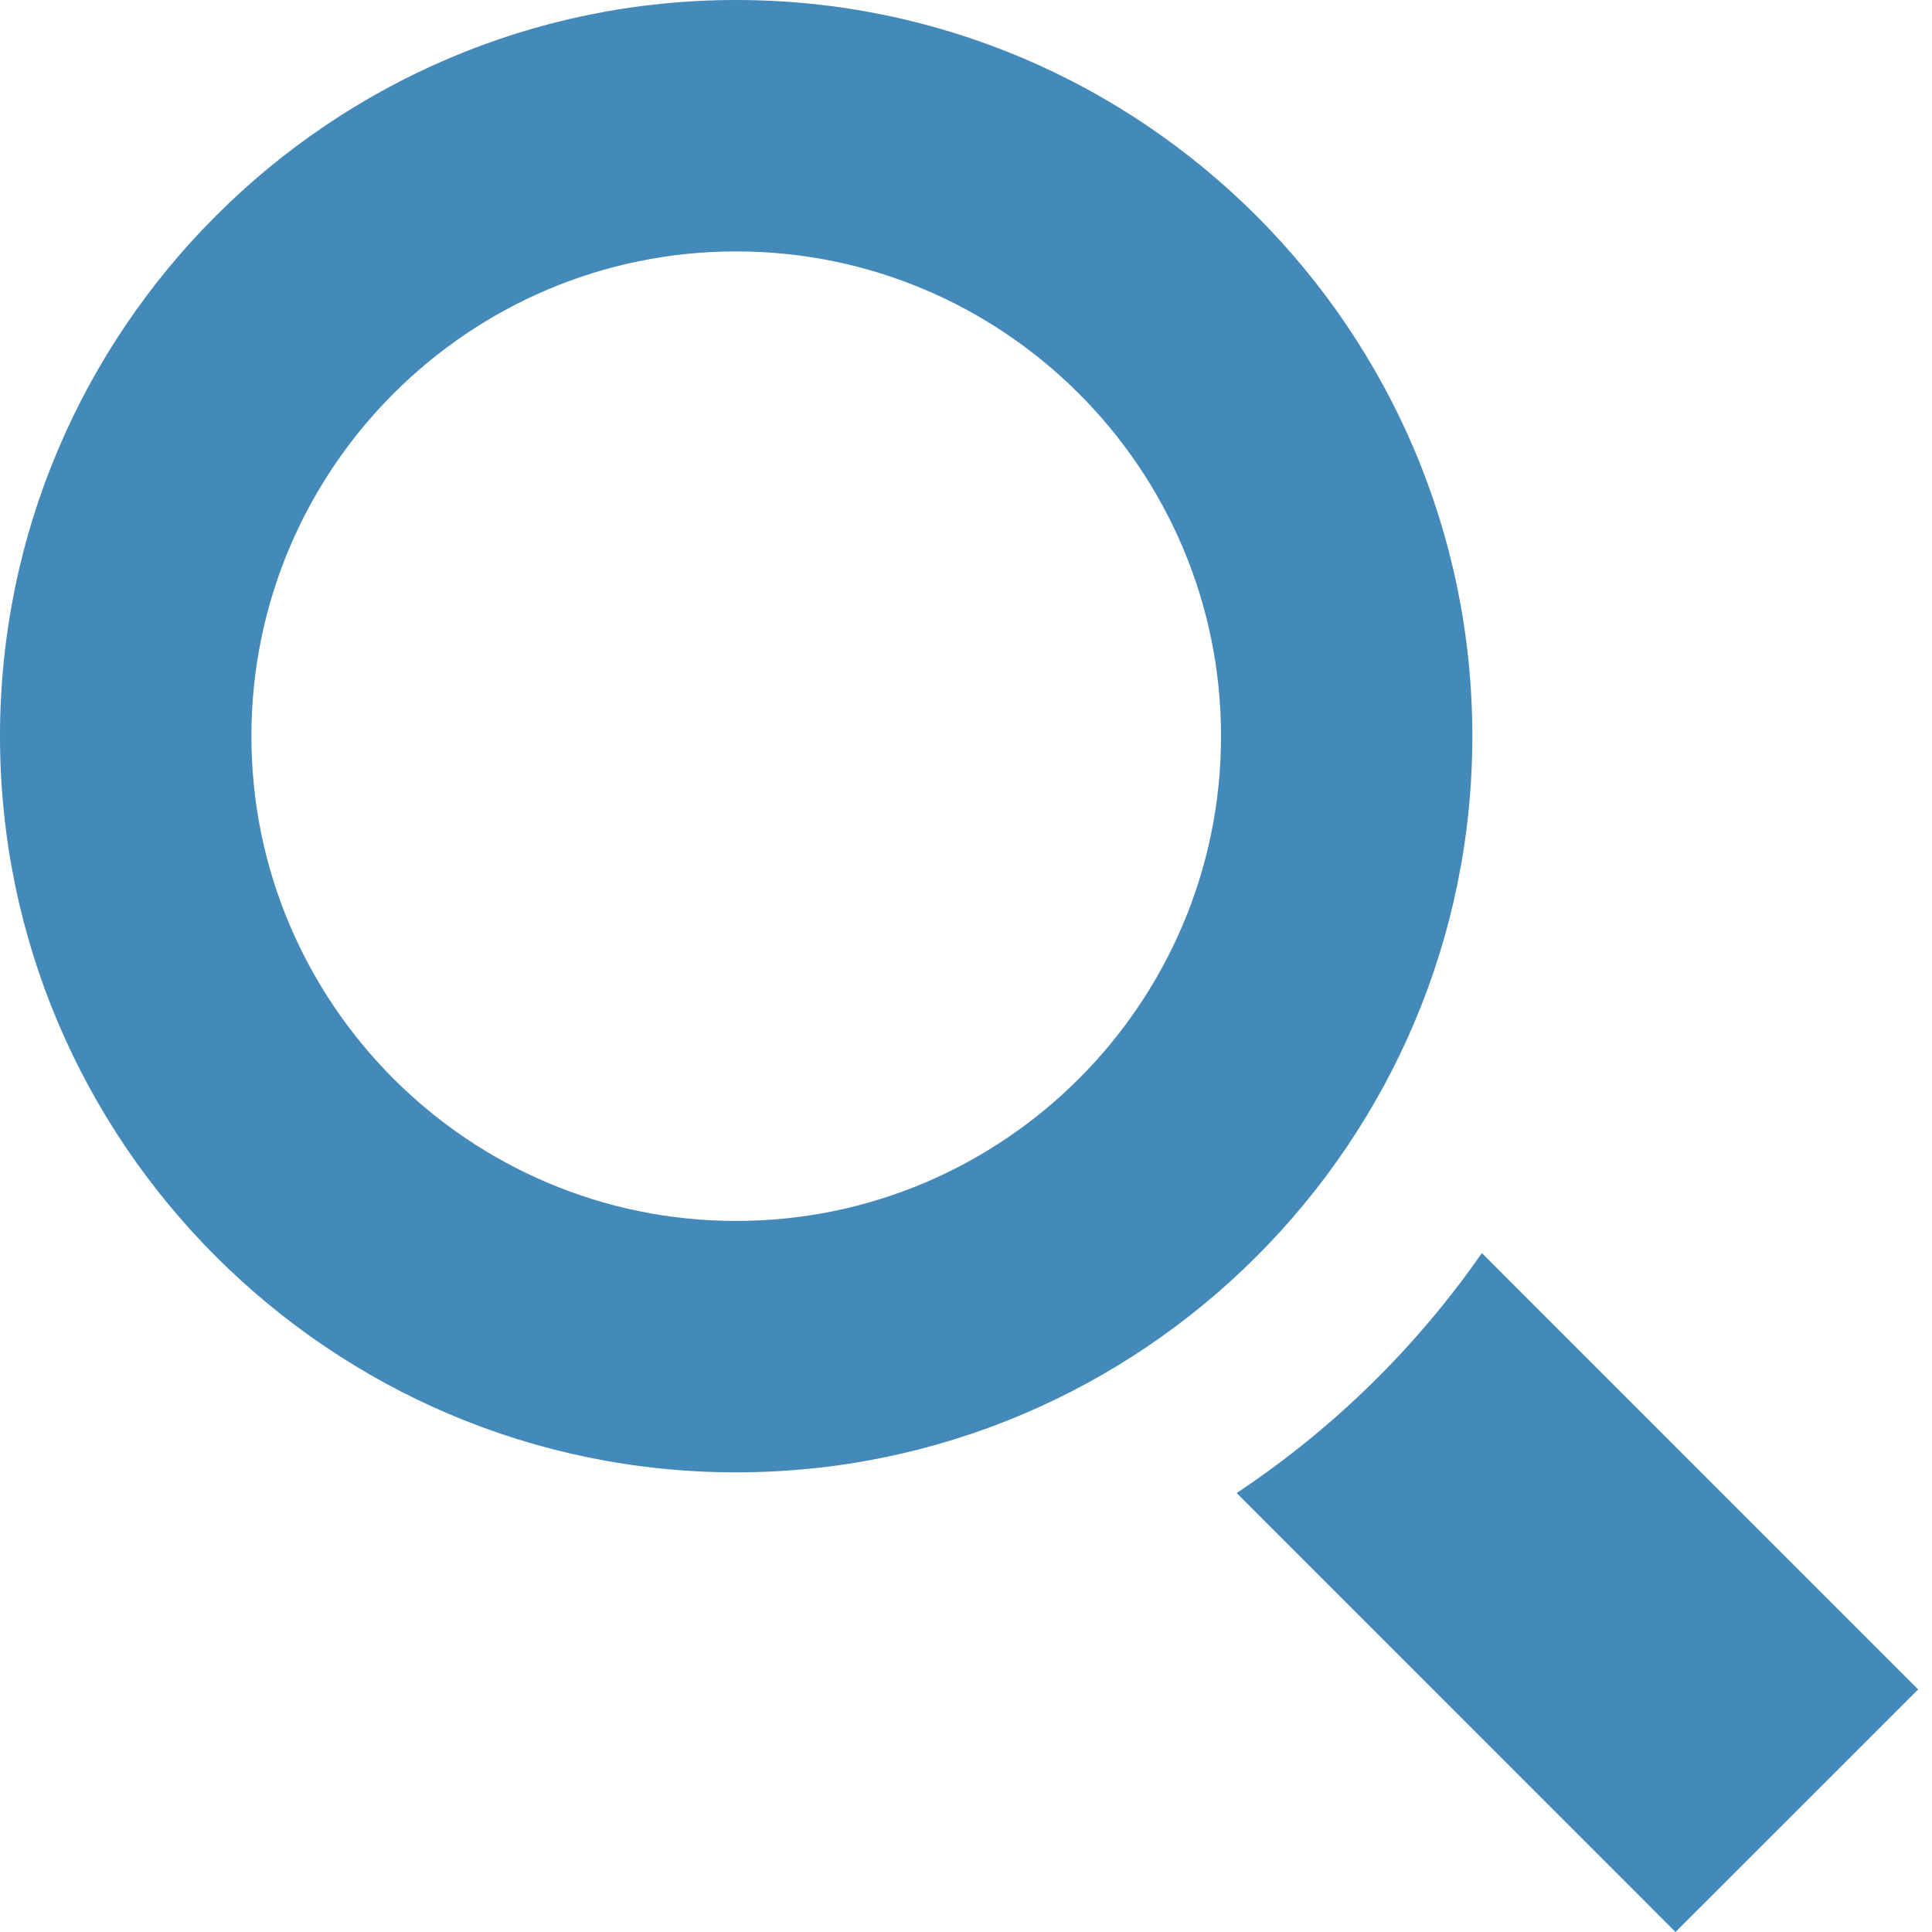
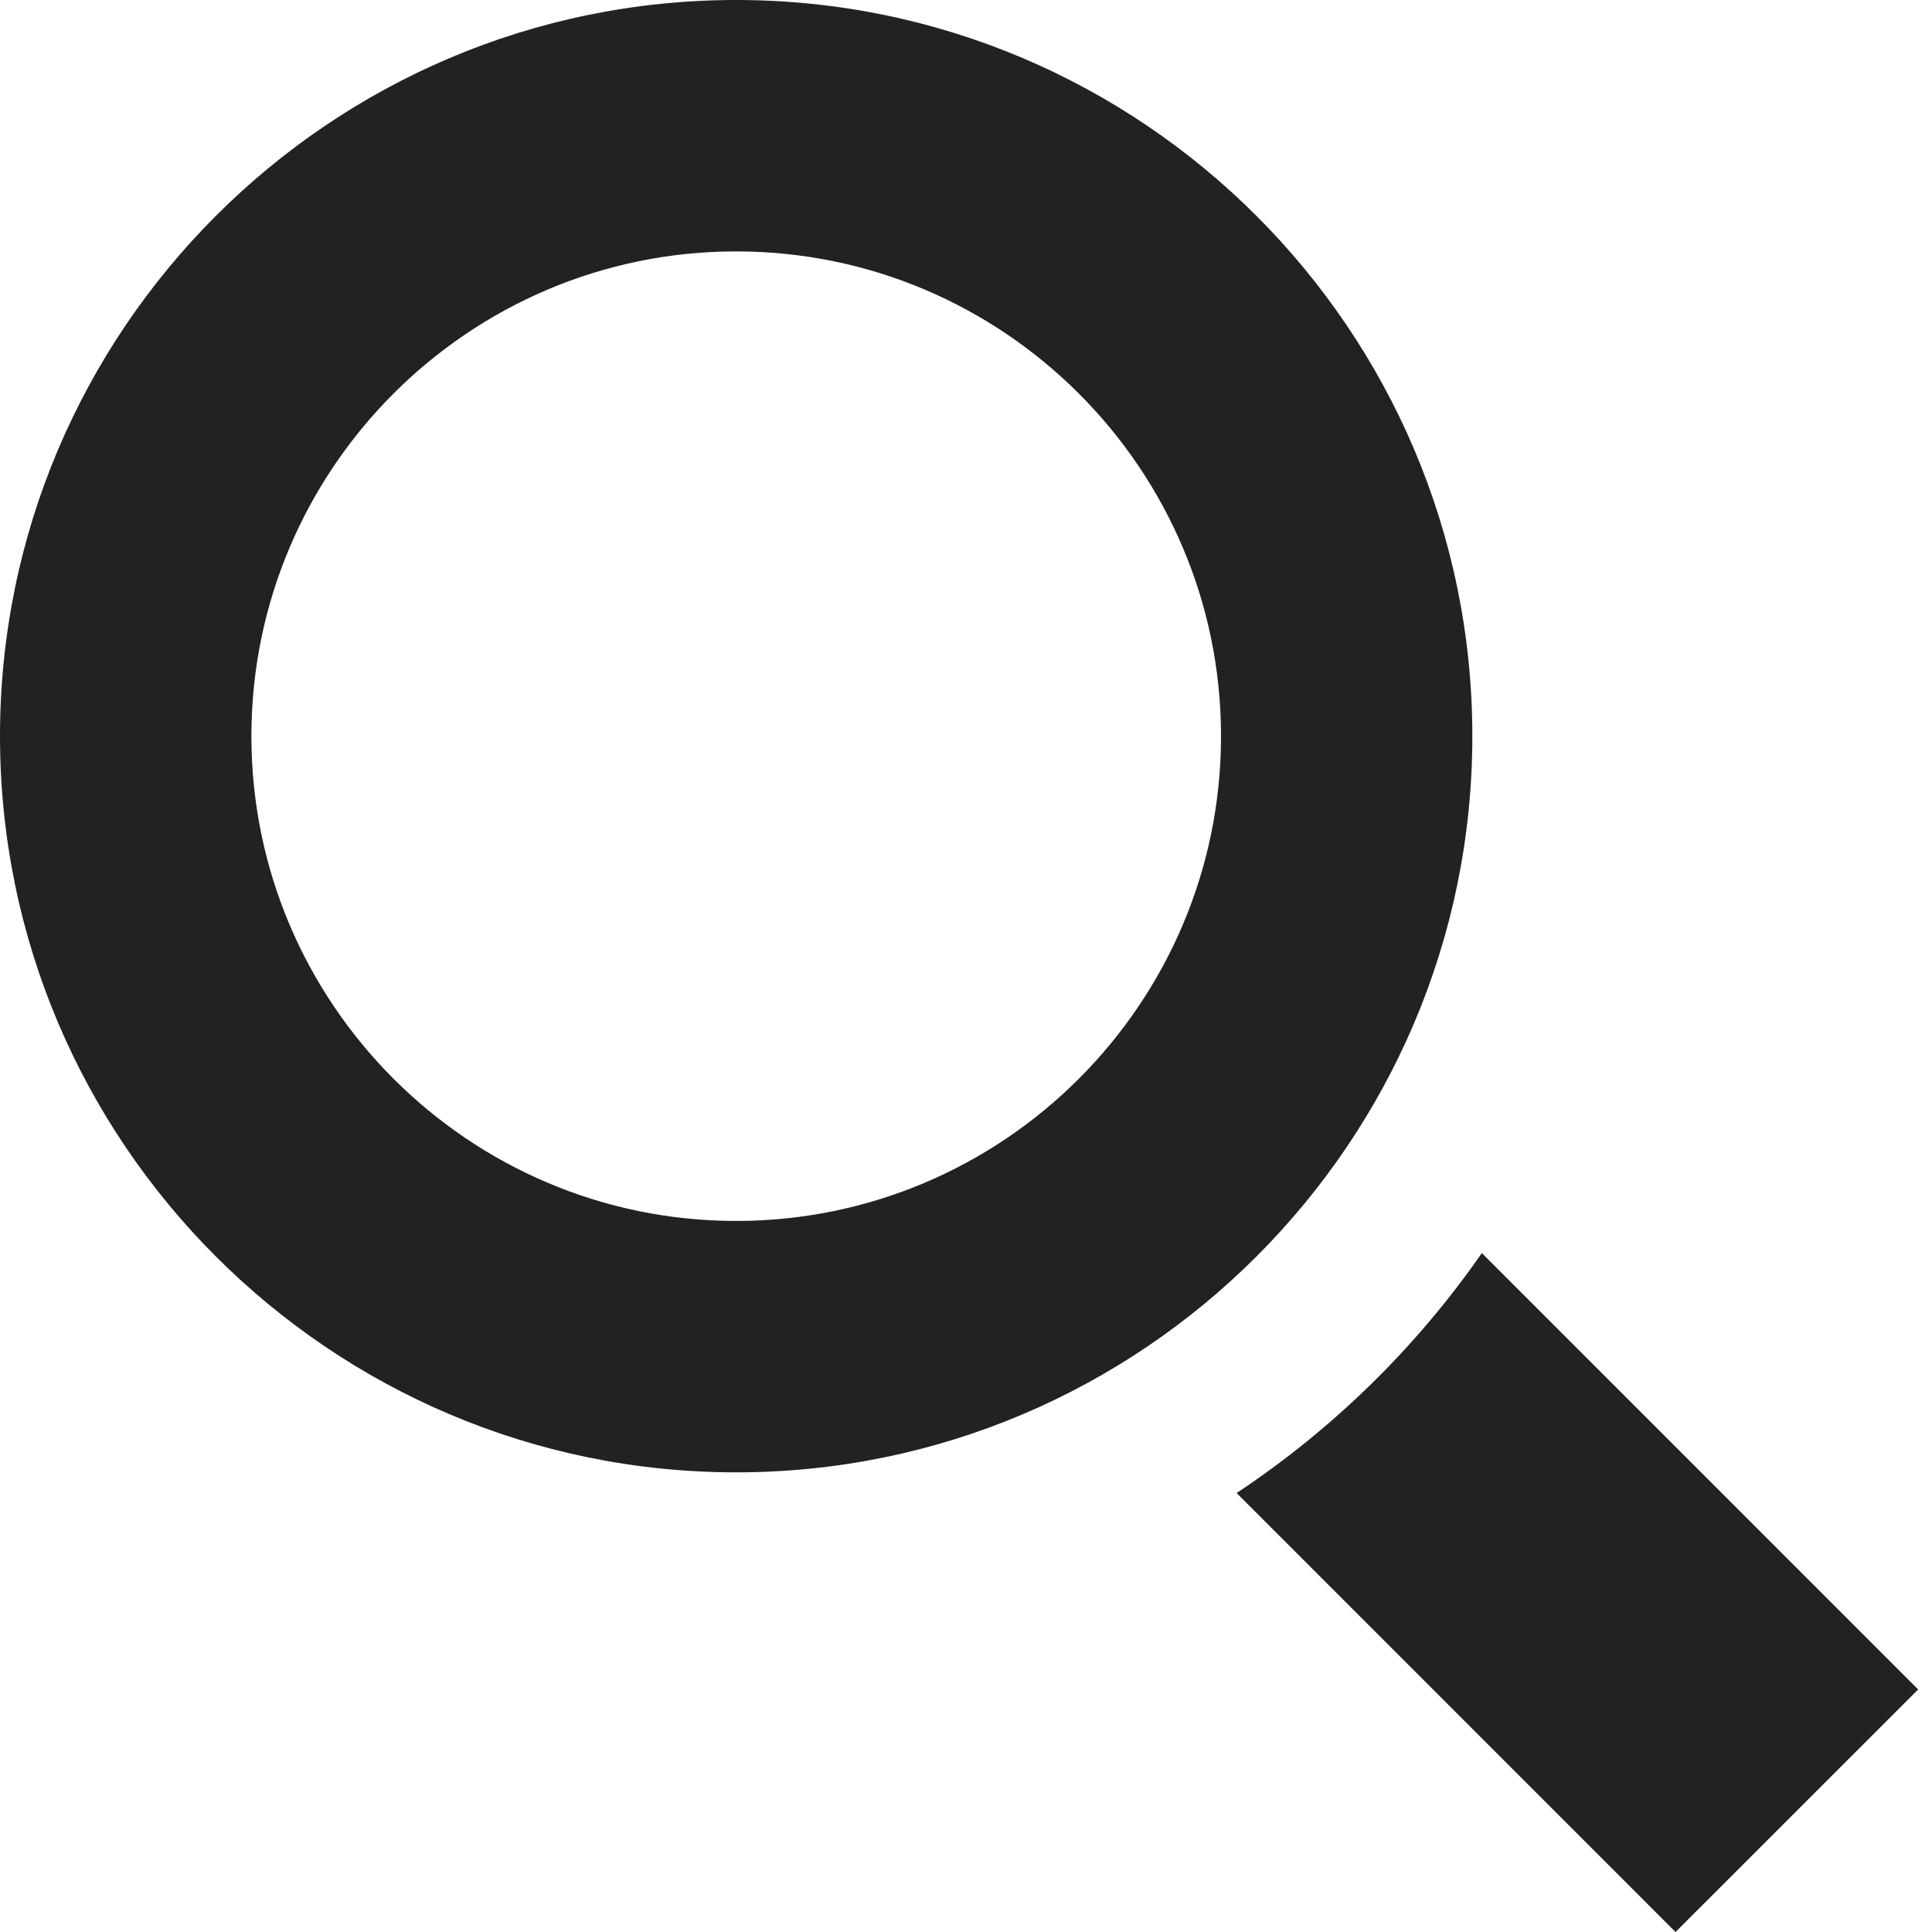
- <svg xmlns="http://www.w3.org/2000/svg" width="24" height="24" viewBox="0 0 24 24" fill="#4389BA">
+ <svg xmlns="http://www.w3.org/2000/svg" width="24" height="24" viewBox="0 0 24 24" fill="#222">
  <path d="M9.145 18.29c-5.042 0-9.145-4.102-9.145-9.145s4.103-9.145 9.145-9.145 9.145 4.103 9.145 9.145-4.102 9.145-9.145 9.145zm0-15.167c-3.321 0-6.022 2.702-6.022 6.022s2.702 6.022 6.022 6.022 6.023-2.702 6.023-6.022-2.702-6.022-6.023-6.022zm9.263 12.443c-.817 1.176-1.852 2.188-3.046 2.981l5.452 5.453 3.014-3.013-5.42-5.421z" />
</svg>
